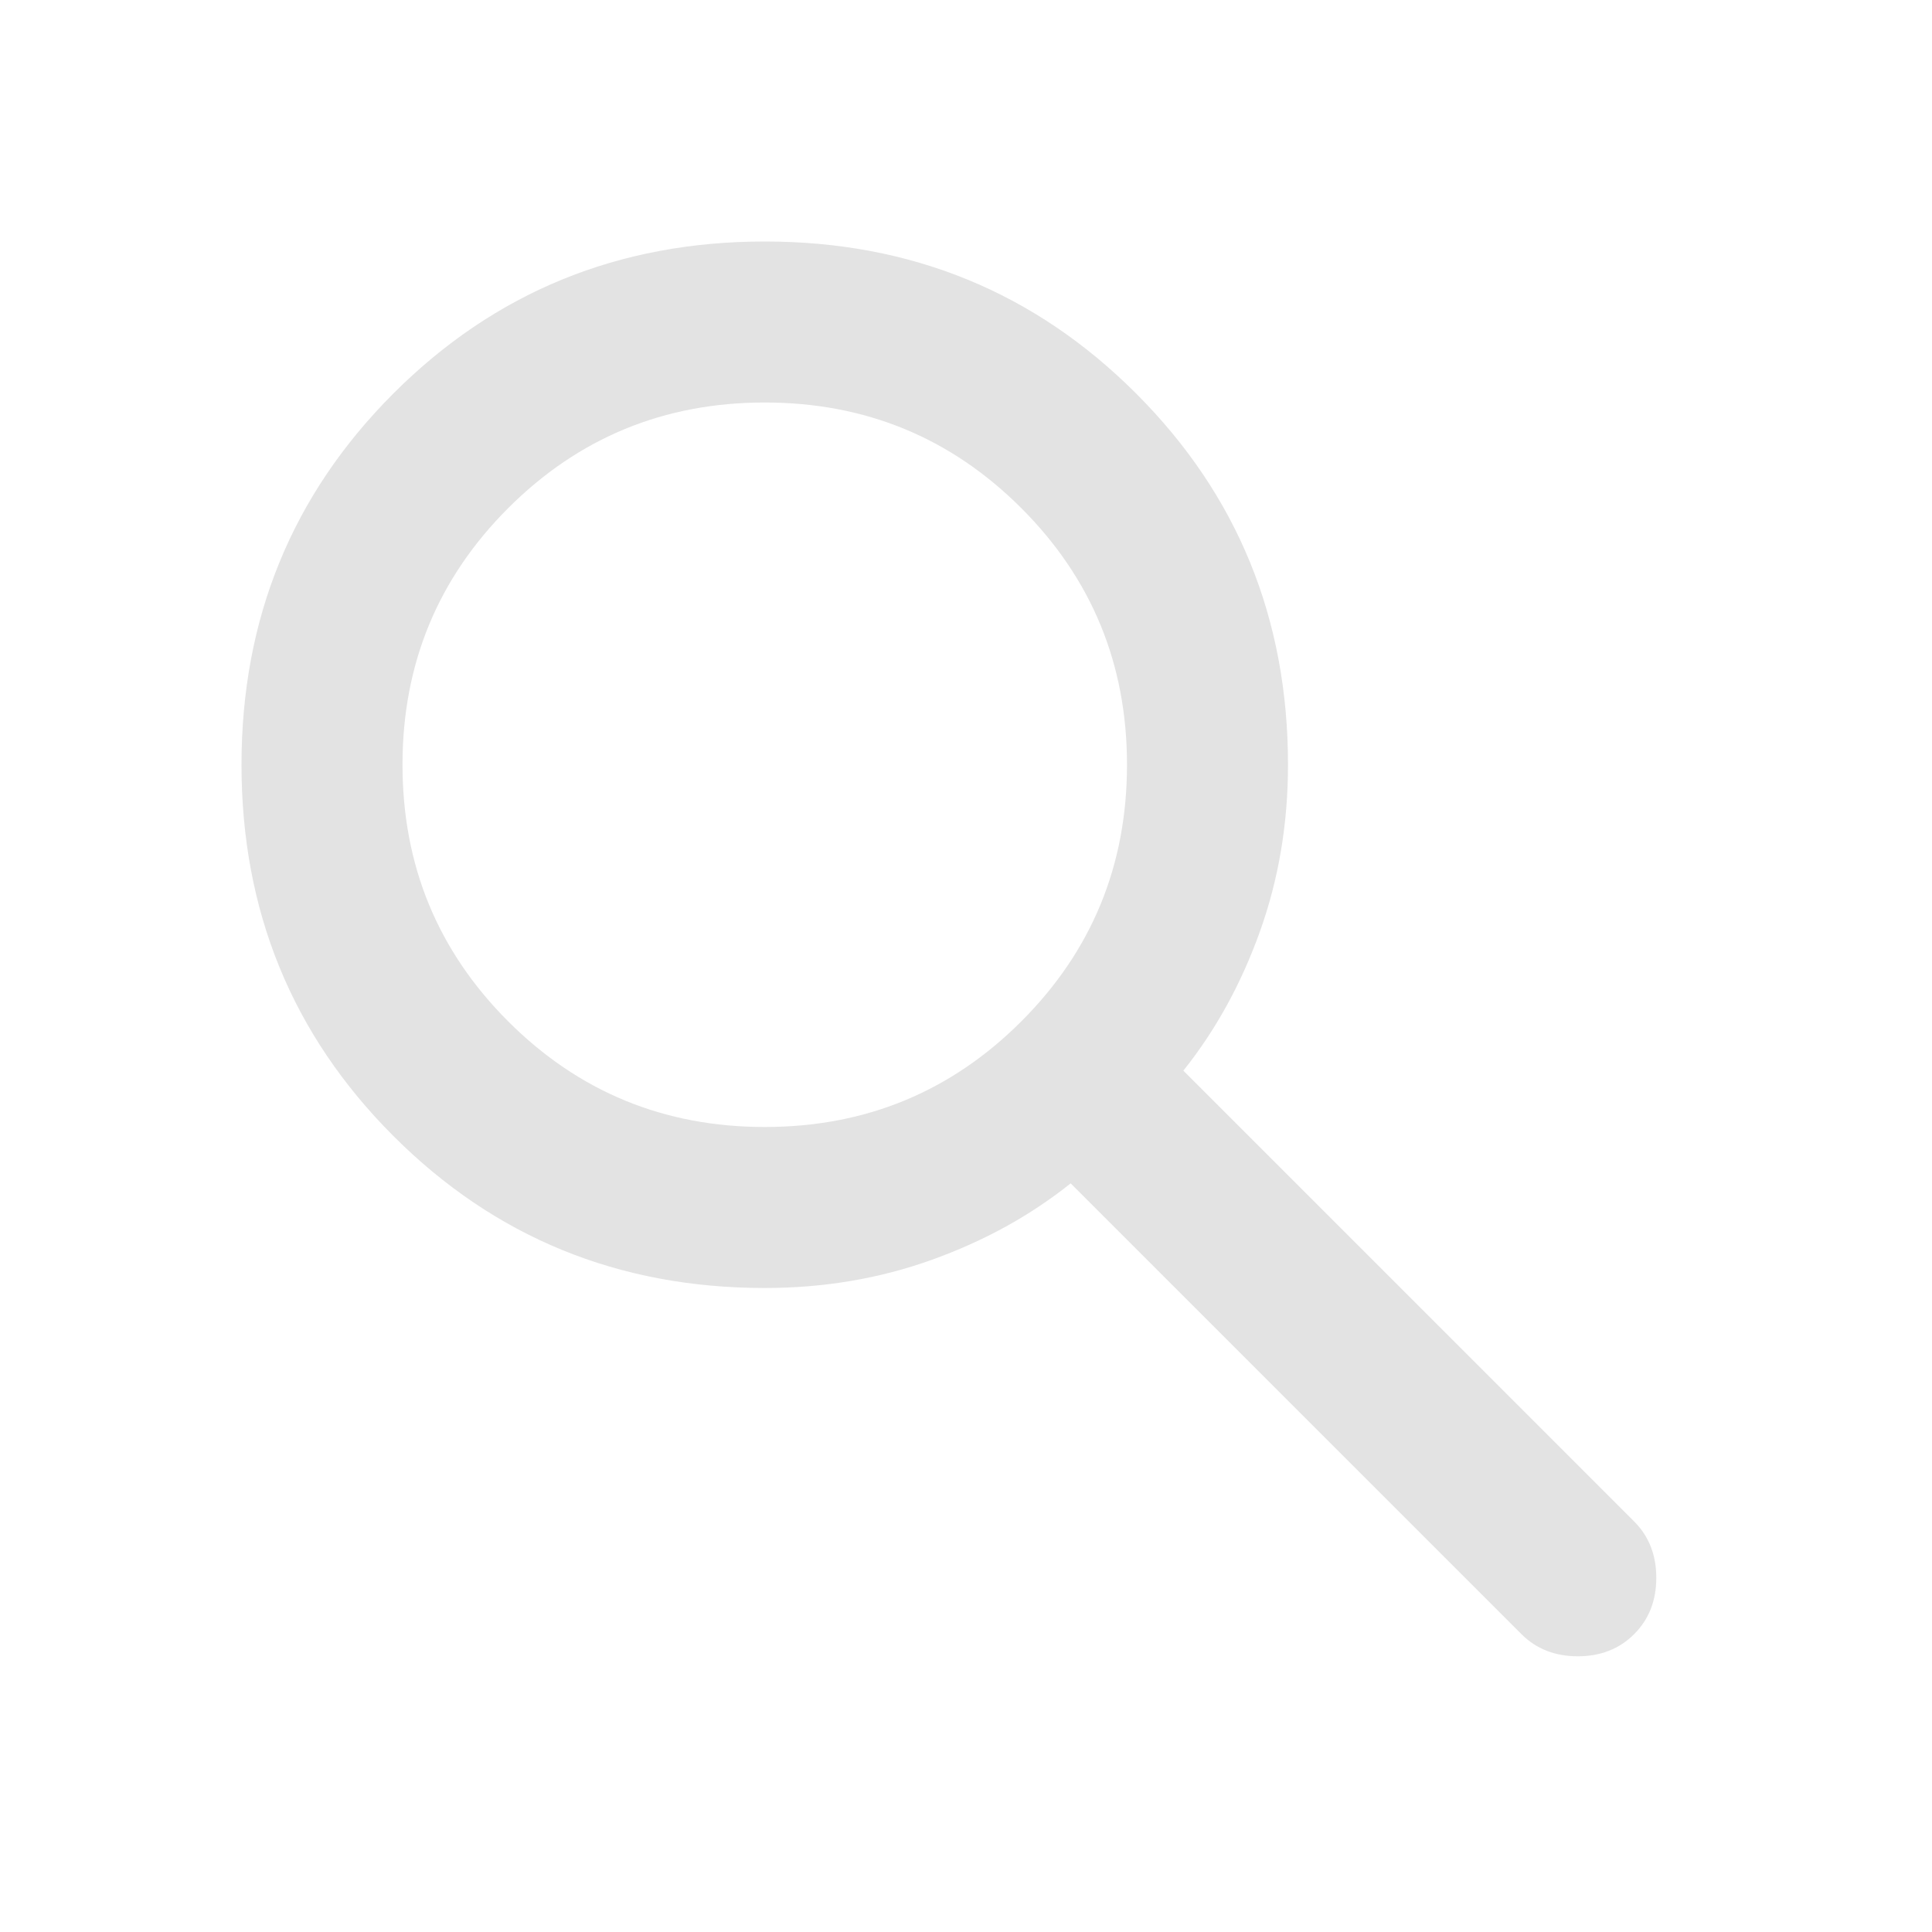
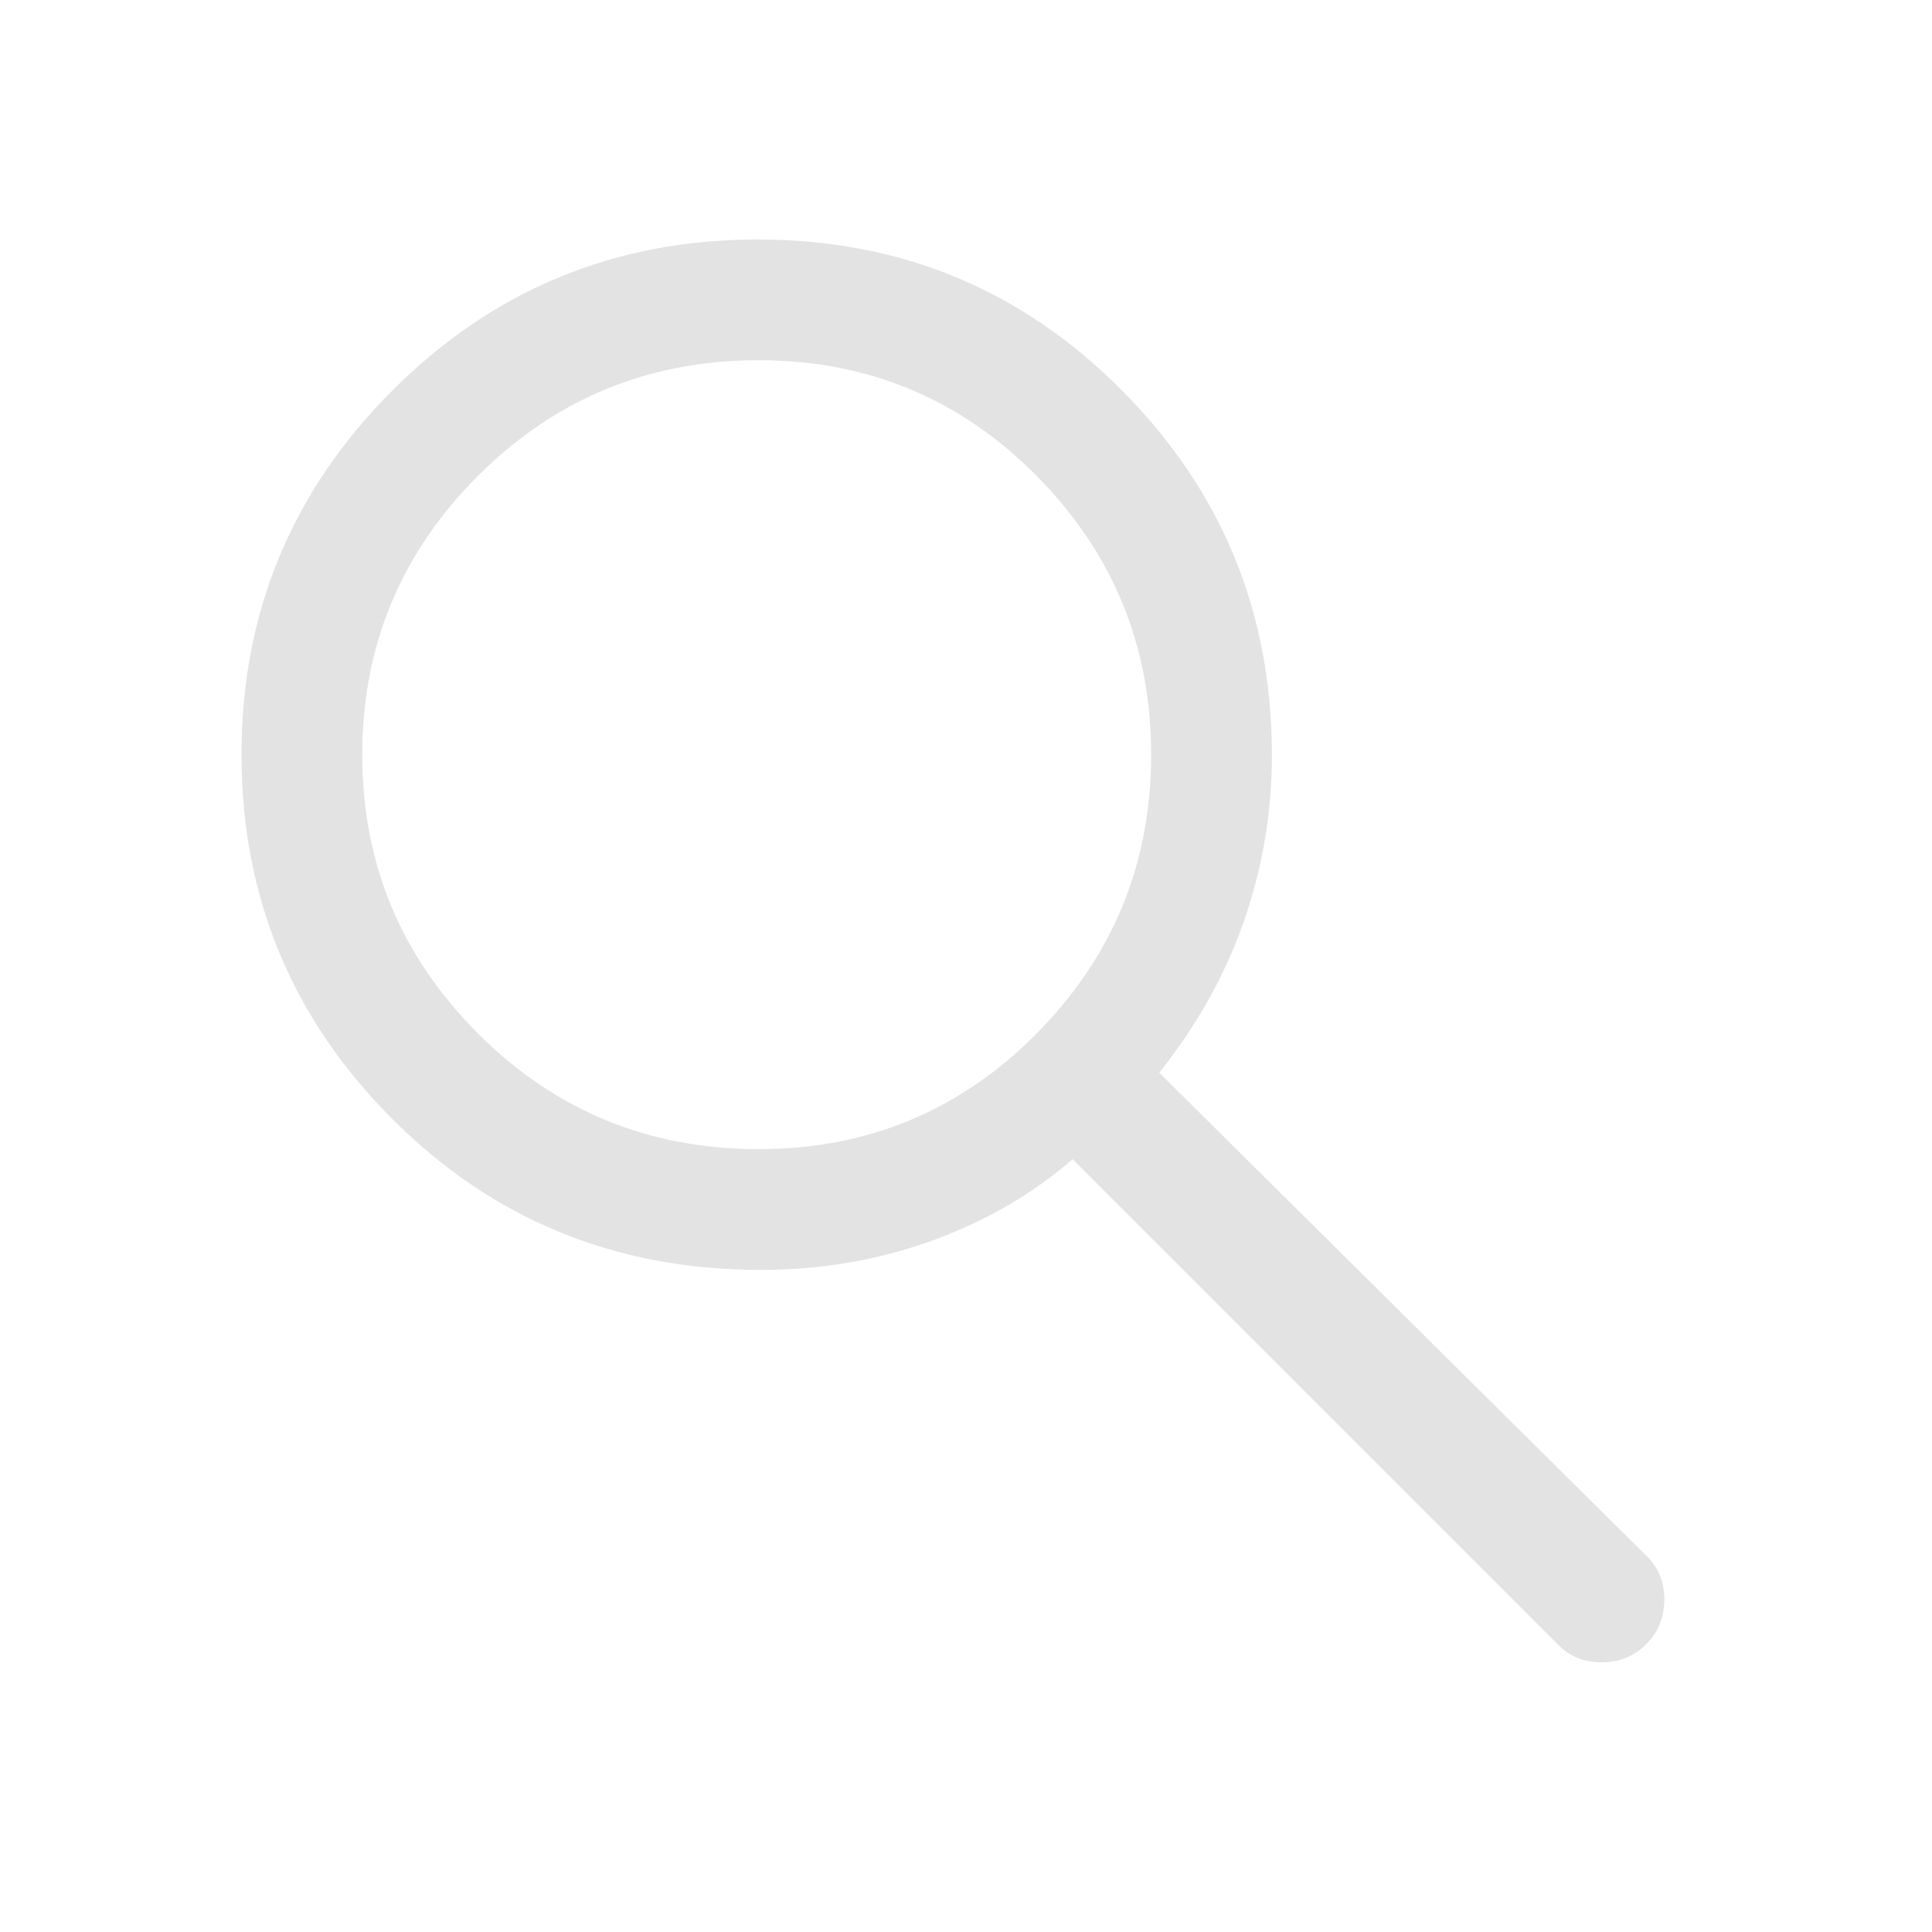
- <svg xmlns="http://www.w3.org/2000/svg" height="24px" viewBox="0 -960 960 960" width="24px" fill="#e3e3e3">
-   <path d="M380-320q-109 0-184.5-75.5T120-580q0-109 75.5-184.5T380-840q109 0 184.5 75.5T640-580q0 44-14 83t-38 69l224 224q11 11 11 28t-11 28q-11 11-28 11t-28-11L532-372q-30 24-69 38t-83 14Zm0-80q75 0 127.5-52.5T560-580q0-75-52.5-127.5T380-760q-75 0-127.5 52.5T200-580q0 75 52.5 127.5T380-400Z" />
+ <svg xmlns="http://www.w3.org/2000/svg" height="48px" viewBox="0 -960 960 960" width="48px" fill="#e3e3e3">
+   <path d="M378-329q-108.16 0-183.08-75Q120-479 120-585t75-181q75-75 181.5-75t181 75Q632-691 632-584.85 632-542 618-502q-14 40-42 75l242 240q9 8.56 9 21.78T818-143q-9 9-22.22 9-13.22 0-21.78-9L533-384q-30 26-69.96 40.5Q423.08-329 378-329Zm-1-60q81.25 0 138.13-57.5Q572-504 572-585t-56.87-138.5Q458.25-781 377-781q-82.08 0-139.54 57.5Q180-666 180-585t57.46 138.5Q294.92-389 377-389Z" />
</svg>
